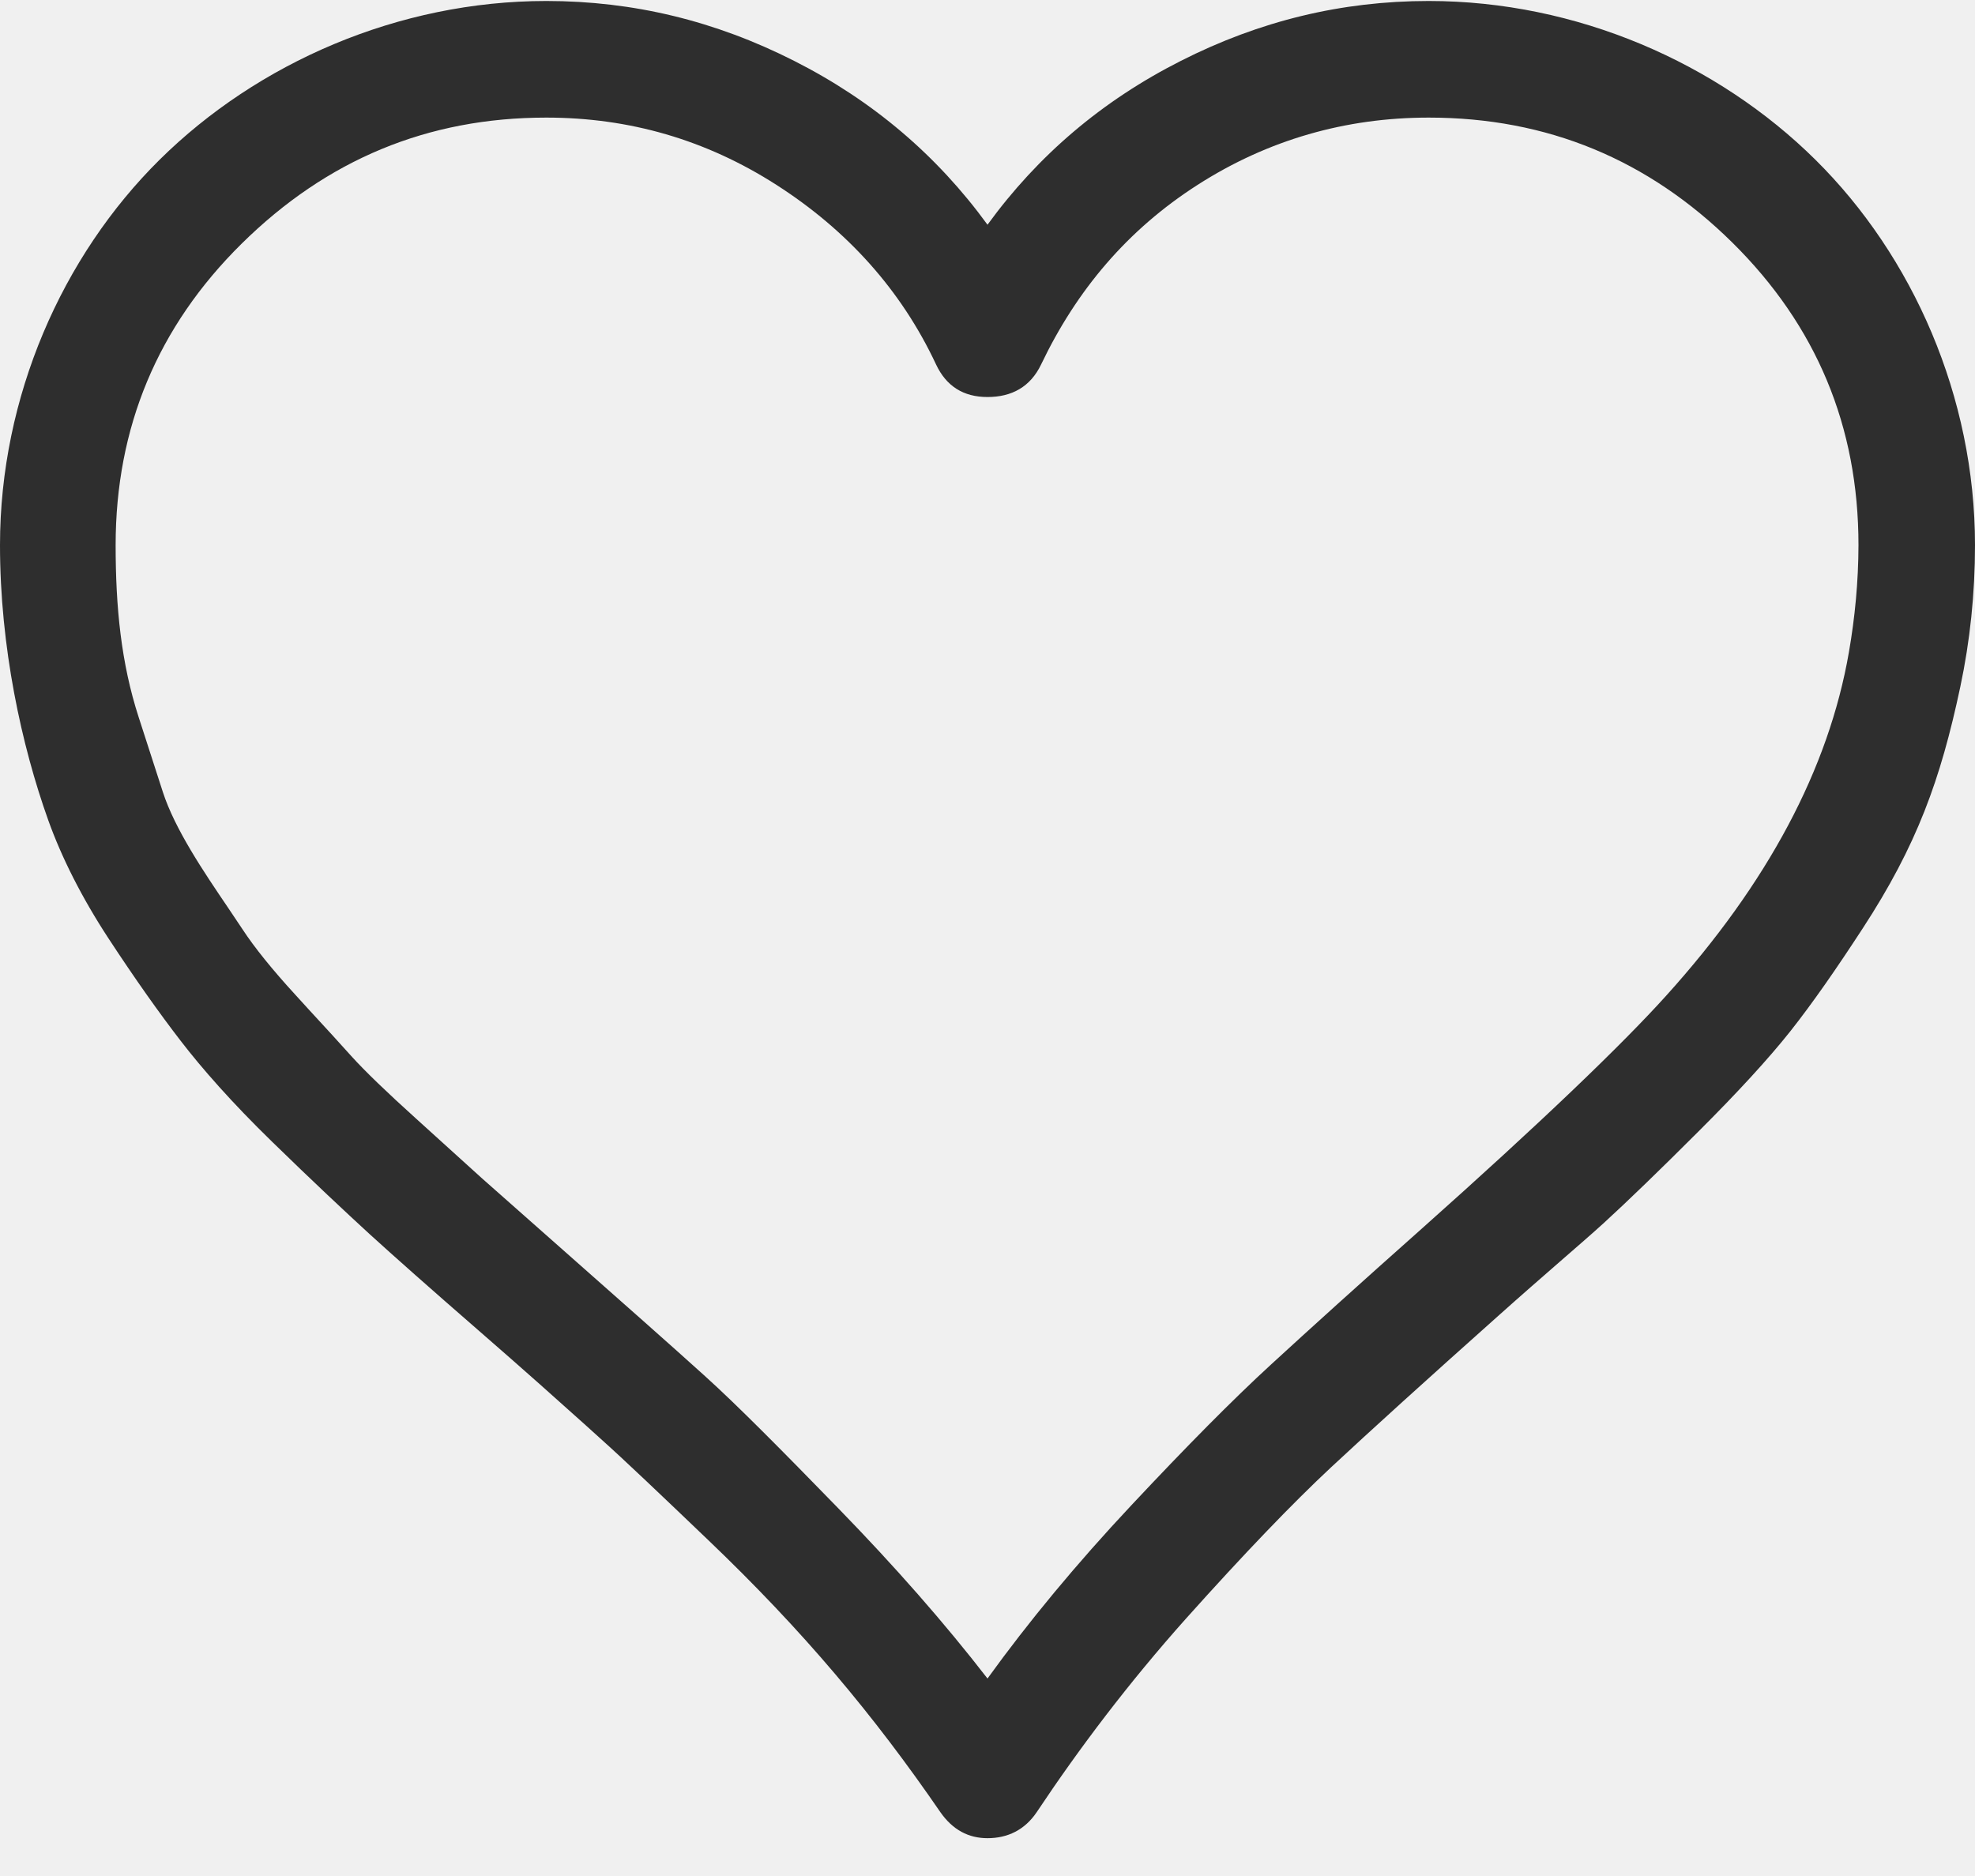
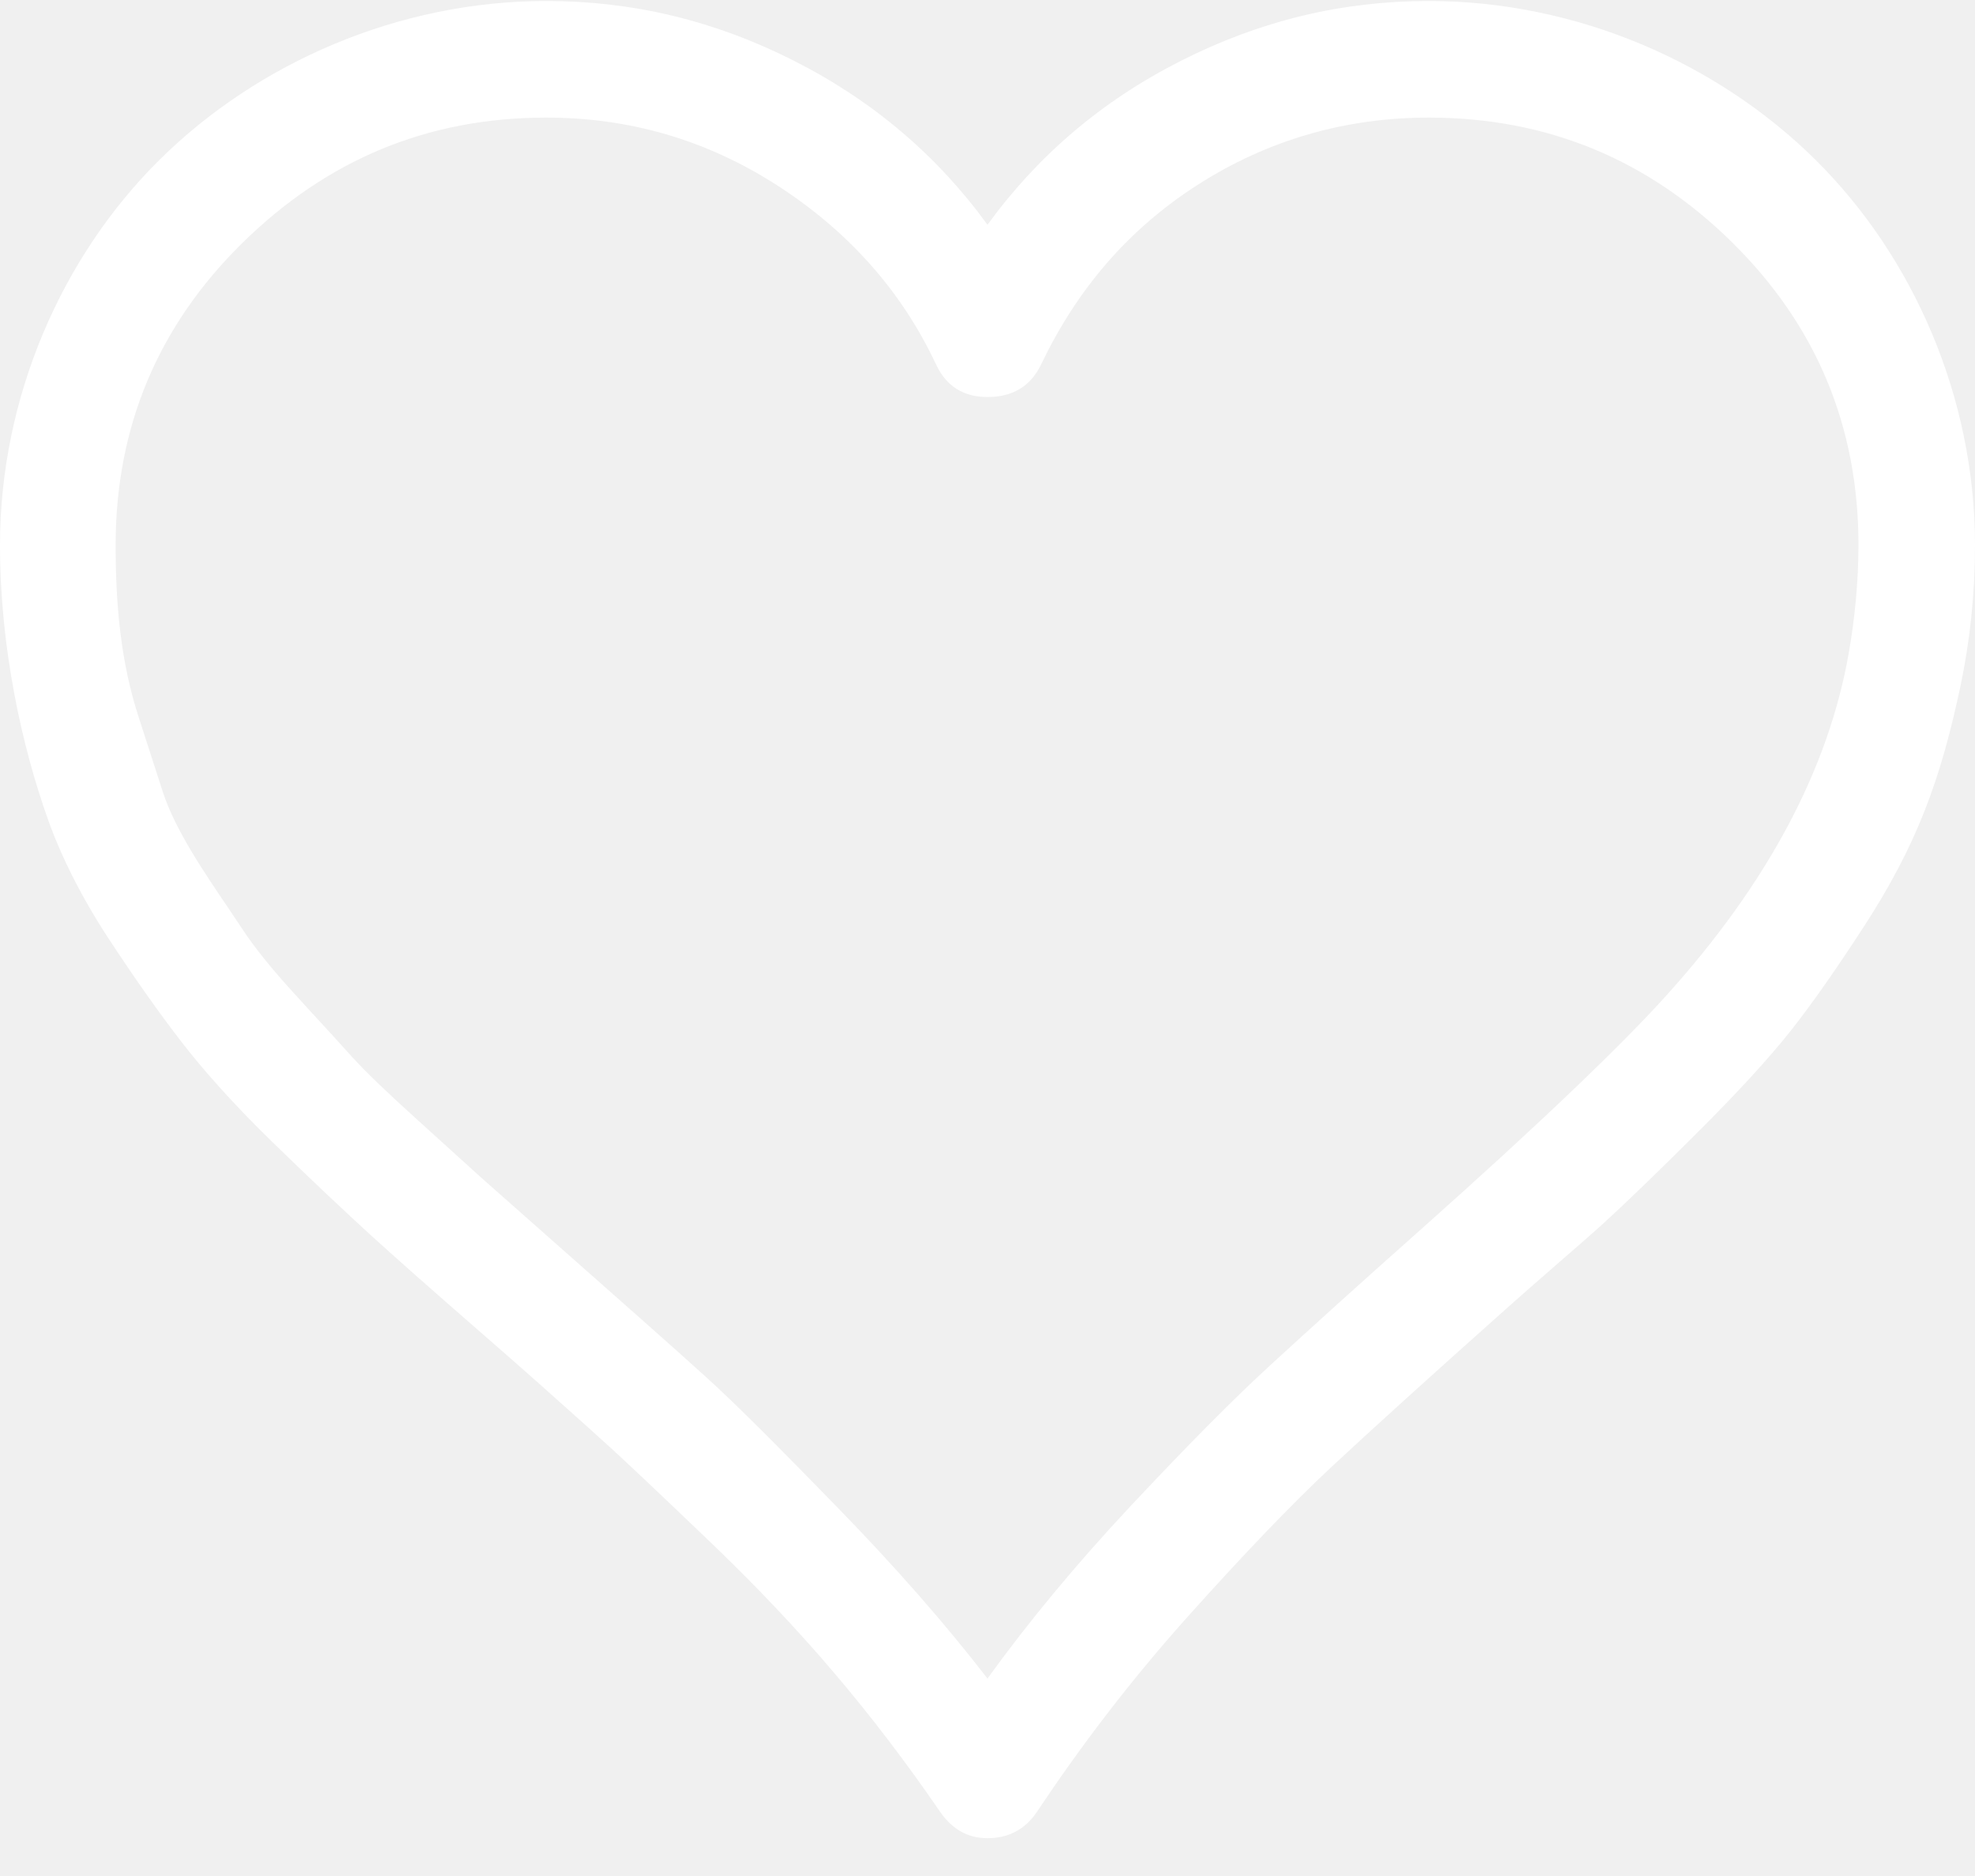
<svg xmlns="http://www.w3.org/2000/svg" width="20" height="19" viewBox="0 0 20 19" fill="none">
-   <path fill-rule="evenodd" clip-rule="evenodd" d="M14.468 0.01C15.968 0.01 17.394 0.638 18.383 1.617C19.372 2.595 20 4.021 20 5.521C20 6.01 19.95 6.49 19.851 6.957C19.652 7.894 19.412 8.561 18.862 9.404C18.593 9.817 18.354 10.161 18.128 10.447C17.907 10.725 17.596 11.064 17.202 11.457C16.808 11.851 16.489 12.159 16.245 12.383C16.123 12.494 15.972 12.625 15.796 12.778C15.616 12.935 15.41 13.114 15.181 13.319C14.444 13.976 13.875 14.492 13.479 14.861C13.088 15.226 12.598 15.736 12.01 16.393C11.428 17.045 10.93 17.705 10.5 18.351C10.377 18.535 10.202 18.617 10 18.617C9.808 18.617 9.647 18.533 9.521 18.351C8.849 17.373 8.138 16.521 7.17 15.596C6.691 15.138 6.327 14.79 6.074 14.564C6.03 14.524 5.981 14.48 5.928 14.432C5.673 14.203 5.317 13.884 4.851 13.479C4.361 13.053 3.989 12.723 3.744 12.5C3.5 12.276 3.165 11.963 2.755 11.563C2.346 11.165 2.043 10.819 1.83 10.542C1.617 10.266 1.369 9.917 1.096 9.5C0.826 9.087 0.623 8.682 0.489 8.308C0.219 7.554 0 6.553 0 5.521C0 4.021 0.628 2.595 1.617 1.617C2.607 0.638 4.032 0.01 5.532 0.01C6.415 0.01 7.245 0.212 8.043 0.617C8.84 1.021 9.489 1.574 10 2.276C10.511 1.574 11.159 1.021 11.957 0.617C12.755 0.212 13.585 0.01 14.468 0.01ZM16.872 10.085C17.902 8.944 18.518 7.787 18.723 6.606C18.784 6.255 18.819 5.893 18.82 5.521C18.82 4.319 18.394 3.298 17.543 2.457C16.692 1.617 15.671 1.191 14.468 1.191C13.628 1.191 12.841 1.415 12.128 1.872C11.415 2.329 10.902 2.94 10.543 3.691C10.434 3.919 10.245 4.021 10 4.021C9.756 4.021 9.582 3.911 9.479 3.691C9.124 2.933 8.575 2.329 7.862 1.872C7.149 1.415 6.373 1.191 5.532 1.191C4.33 1.191 3.309 1.617 2.447 2.468C1.596 3.308 1.171 4.33 1.171 5.521C1.171 6.149 1.226 6.715 1.405 7.266L1.649 8.021C1.771 8.399 2.068 8.837 2.306 9.188C2.361 9.269 2.412 9.345 2.458 9.415C2.576 9.595 2.756 9.819 2.99 10.074C3.04 10.129 3.088 10.182 3.134 10.232C3.303 10.415 3.443 10.568 3.553 10.691C3.699 10.853 3.923 11.067 4.213 11.329L4.883 11.936L5.617 12.585C6.306 13.194 6.809 13.638 7.138 13.936C7.468 14.234 7.912 14.683 8.489 15.276C9.061 15.864 9.564 16.436 10 17C10.415 16.425 10.901 15.838 11.457 15.245C12.018 14.646 12.489 14.17 12.872 13.819C13.266 13.457 13.768 13.003 14.394 12.447C15.598 11.375 16.423 10.583 16.872 10.085Z" fill="#2E2E2E" />
+   <path fill-rule="evenodd" clip-rule="evenodd" d="M14.468 0.01C15.968 0.01 17.394 0.638 18.383 1.617C19.372 2.595 20 4.021 20 5.521C20 6.01 19.95 6.49 19.851 6.957C19.652 7.894 19.412 8.561 18.862 9.404C18.593 9.817 18.354 10.161 18.128 10.447C17.907 10.725 17.596 11.064 17.202 11.457C16.808 11.851 16.489 12.159 16.245 12.383C16.123 12.494 15.972 12.625 15.796 12.778C15.616 12.935 15.41 13.114 15.181 13.319C14.444 13.976 13.875 14.492 13.479 14.861C13.088 15.226 12.598 15.736 12.01 16.393C11.428 17.045 10.93 17.705 10.5 18.351C10.377 18.535 10.202 18.617 10 18.617C9.808 18.617 9.647 18.533 9.521 18.351C8.849 17.373 8.138 16.521 7.17 15.596C6.691 15.138 6.327 14.79 6.074 14.564C6.03 14.524 5.981 14.48 5.928 14.432C5.673 14.203 5.317 13.884 4.851 13.479C4.361 13.053 3.989 12.723 3.744 12.5C3.5 12.276 3.165 11.963 2.755 11.563C2.346 11.165 2.043 10.819 1.83 10.542C1.617 10.266 1.369 9.917 1.096 9.5C0.826 9.087 0.623 8.682 0.489 8.308C0.219 7.554 0 6.553 0 5.521C0 4.021 0.628 2.595 1.617 1.617C2.607 0.638 4.032 0.01 5.532 0.01C6.415 0.01 7.245 0.212 8.043 0.617C8.84 1.021 9.489 1.574 10 2.276C10.511 1.574 11.159 1.021 11.957 0.617C12.755 0.212 13.585 0.01 14.468 0.01ZM16.872 10.085C17.902 8.944 18.518 7.787 18.723 6.606C18.784 6.255 18.819 5.893 18.82 5.521C18.82 4.319 18.394 3.298 17.543 2.457C16.692 1.617 15.671 1.191 14.468 1.191C13.628 1.191 12.841 1.415 12.128 1.872C11.415 2.329 10.902 2.94 10.543 3.691C10.434 3.919 10.245 4.021 10 4.021C9.756 4.021 9.582 3.911 9.479 3.691C9.124 2.933 8.575 2.329 7.862 1.872C7.149 1.415 6.373 1.191 5.532 1.191C4.33 1.191 3.309 1.617 2.447 2.468C1.596 3.308 1.171 4.33 1.171 5.521C1.171 6.149 1.226 6.715 1.405 7.266L1.649 8.021C1.771 8.399 2.068 8.837 2.306 9.188C2.361 9.269 2.412 9.345 2.458 9.415C2.576 9.595 2.756 9.819 2.99 10.074C3.04 10.129 3.088 10.182 3.134 10.232C3.303 10.415 3.443 10.568 3.553 10.691C3.699 10.853 3.923 11.067 4.213 11.329L4.883 11.936L5.617 12.585C6.306 13.194 6.809 13.638 7.138 13.936C7.468 14.234 7.912 14.683 8.489 15.276C9.061 15.864 9.564 16.436 10 17C10.415 16.425 10.901 15.838 11.457 15.245C12.018 14.646 12.489 14.17 12.872 13.819C13.266 13.457 13.768 13.003 14.394 12.447C15.598 11.375 16.423 10.583 16.872 10.085Z" fill="white" />
</svg>
